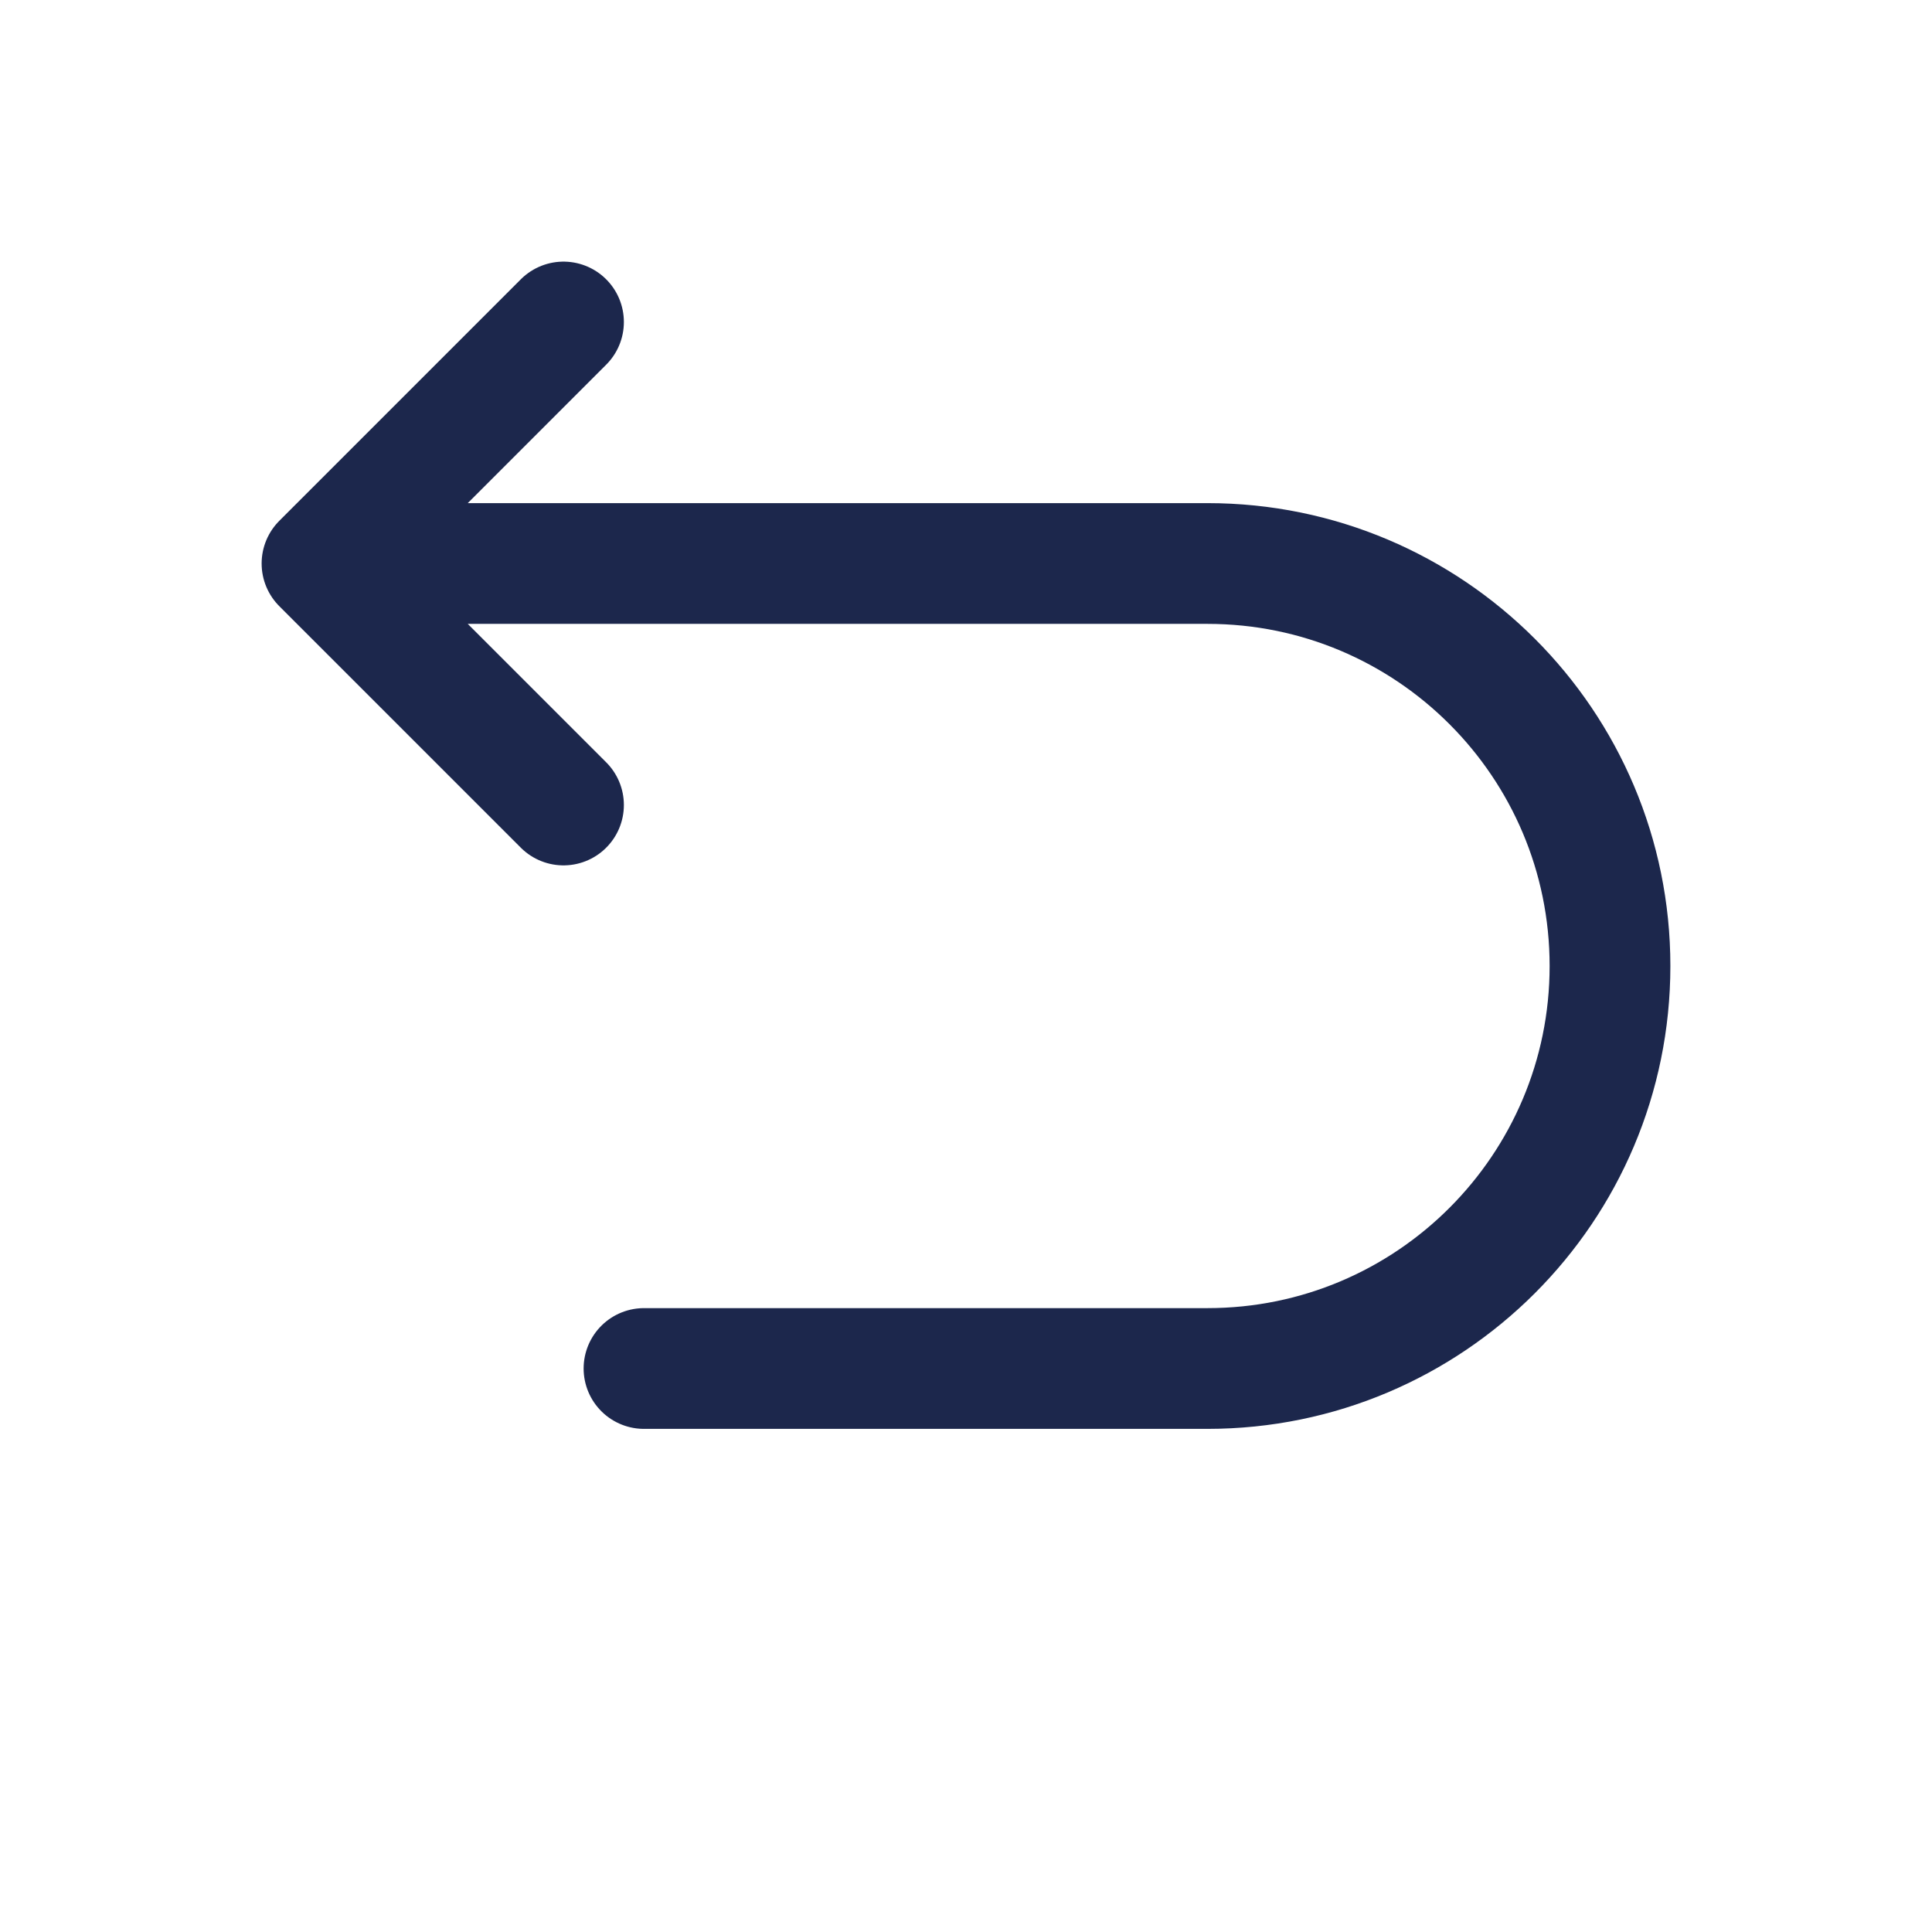
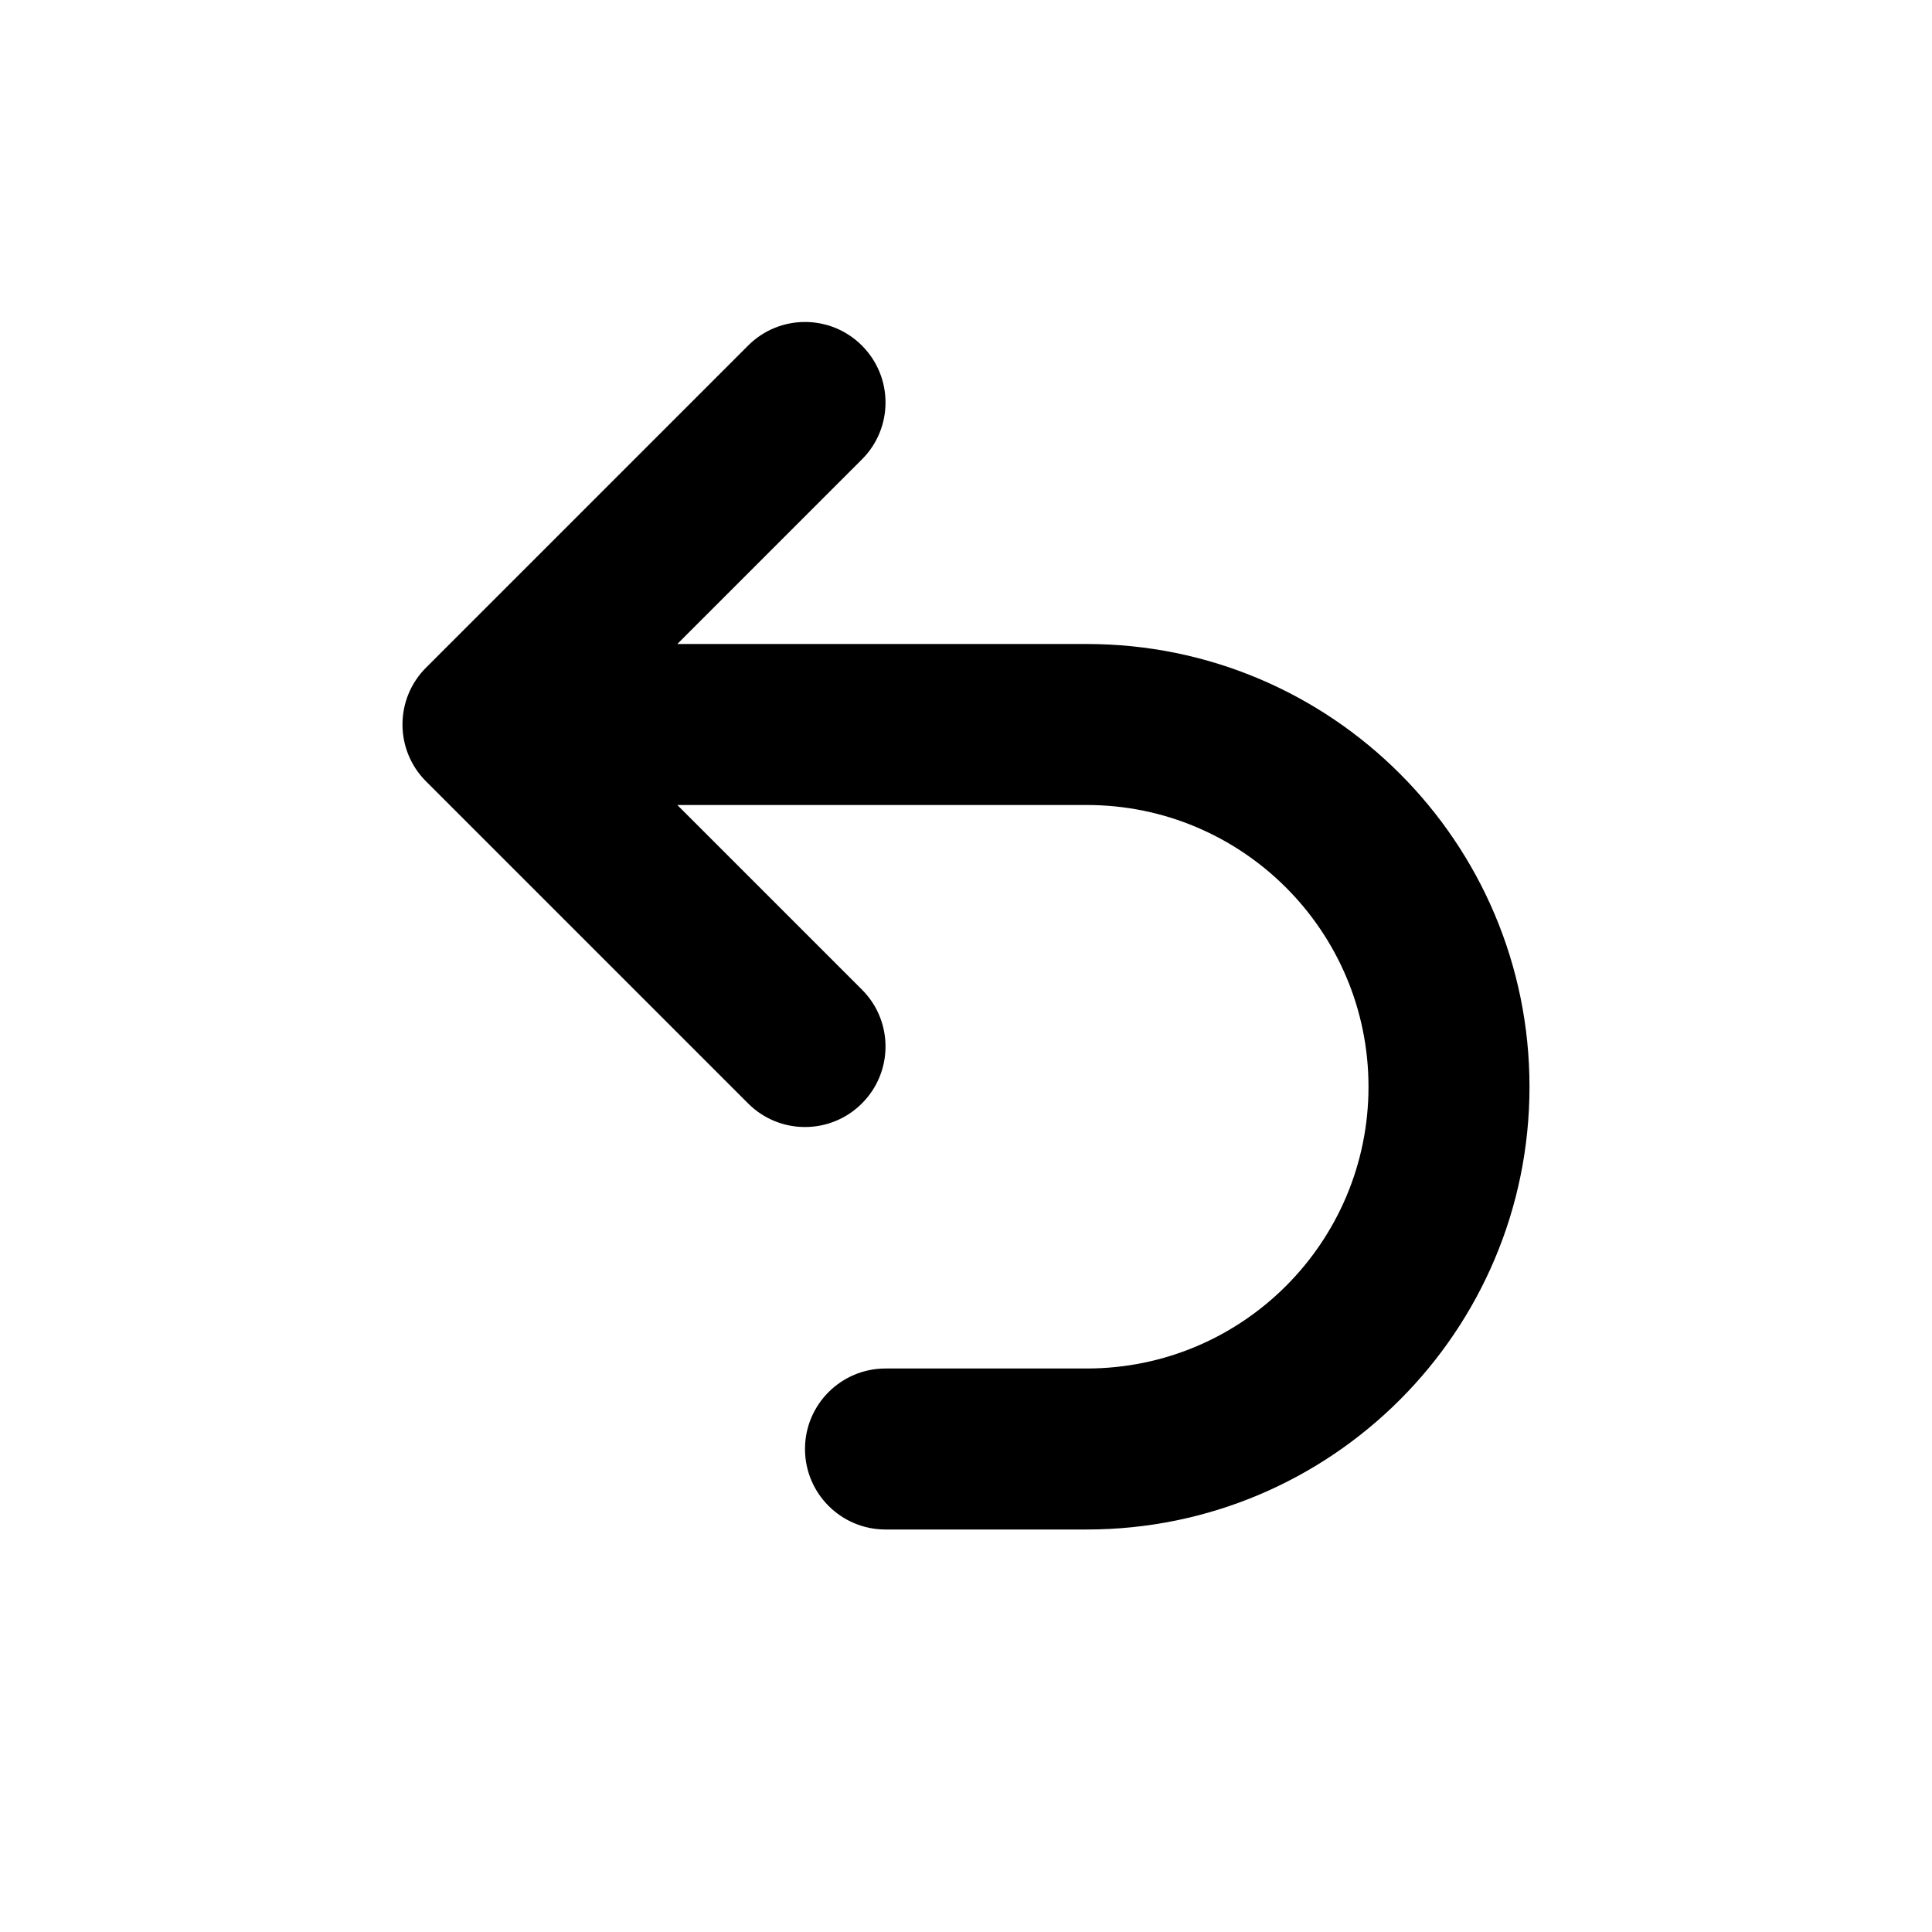
<svg xmlns="http://www.w3.org/2000/svg" width="800px" height="800px" viewBox="0 0 24 24" fill="none">
-   <path d="M4 7H15C17.761 7 20 9.239 20 12C20 14.761 17.761 17 15 17H8M4 7L7 4M4 7L7 10" stroke="#1C274C" stroke-width="1.5" stroke-linecap="round" stroke-linejoin="round" />
+   <path fill-rule="evenodd" clip-rule="evenodd" d="M10.707 4.293C11.098 4.683 11.098 5.317 10.707 5.707L8.414 8H13.5C16.538 8 19 10.462 19 13.5C19 16.538 16.538 19 13.5 19H11C10.448 19 10 18.552 10 18C10 17.448 10.448 17 11 17H13.5C15.433 17 17 15.433 17 13.5C17 11.567 15.433 10 13.5 10H8.414L10.707 12.293C11.098 12.683 11.098 13.317 10.707 13.707C10.317 14.098 9.683 14.098 9.293 13.707L5.293 9.707C4.902 9.317 4.902 8.683 5.293 8.293L9.293 4.293C9.683 3.902 10.317 3.902 10.707 4.293Z" fill="#000000" />
</svg>
